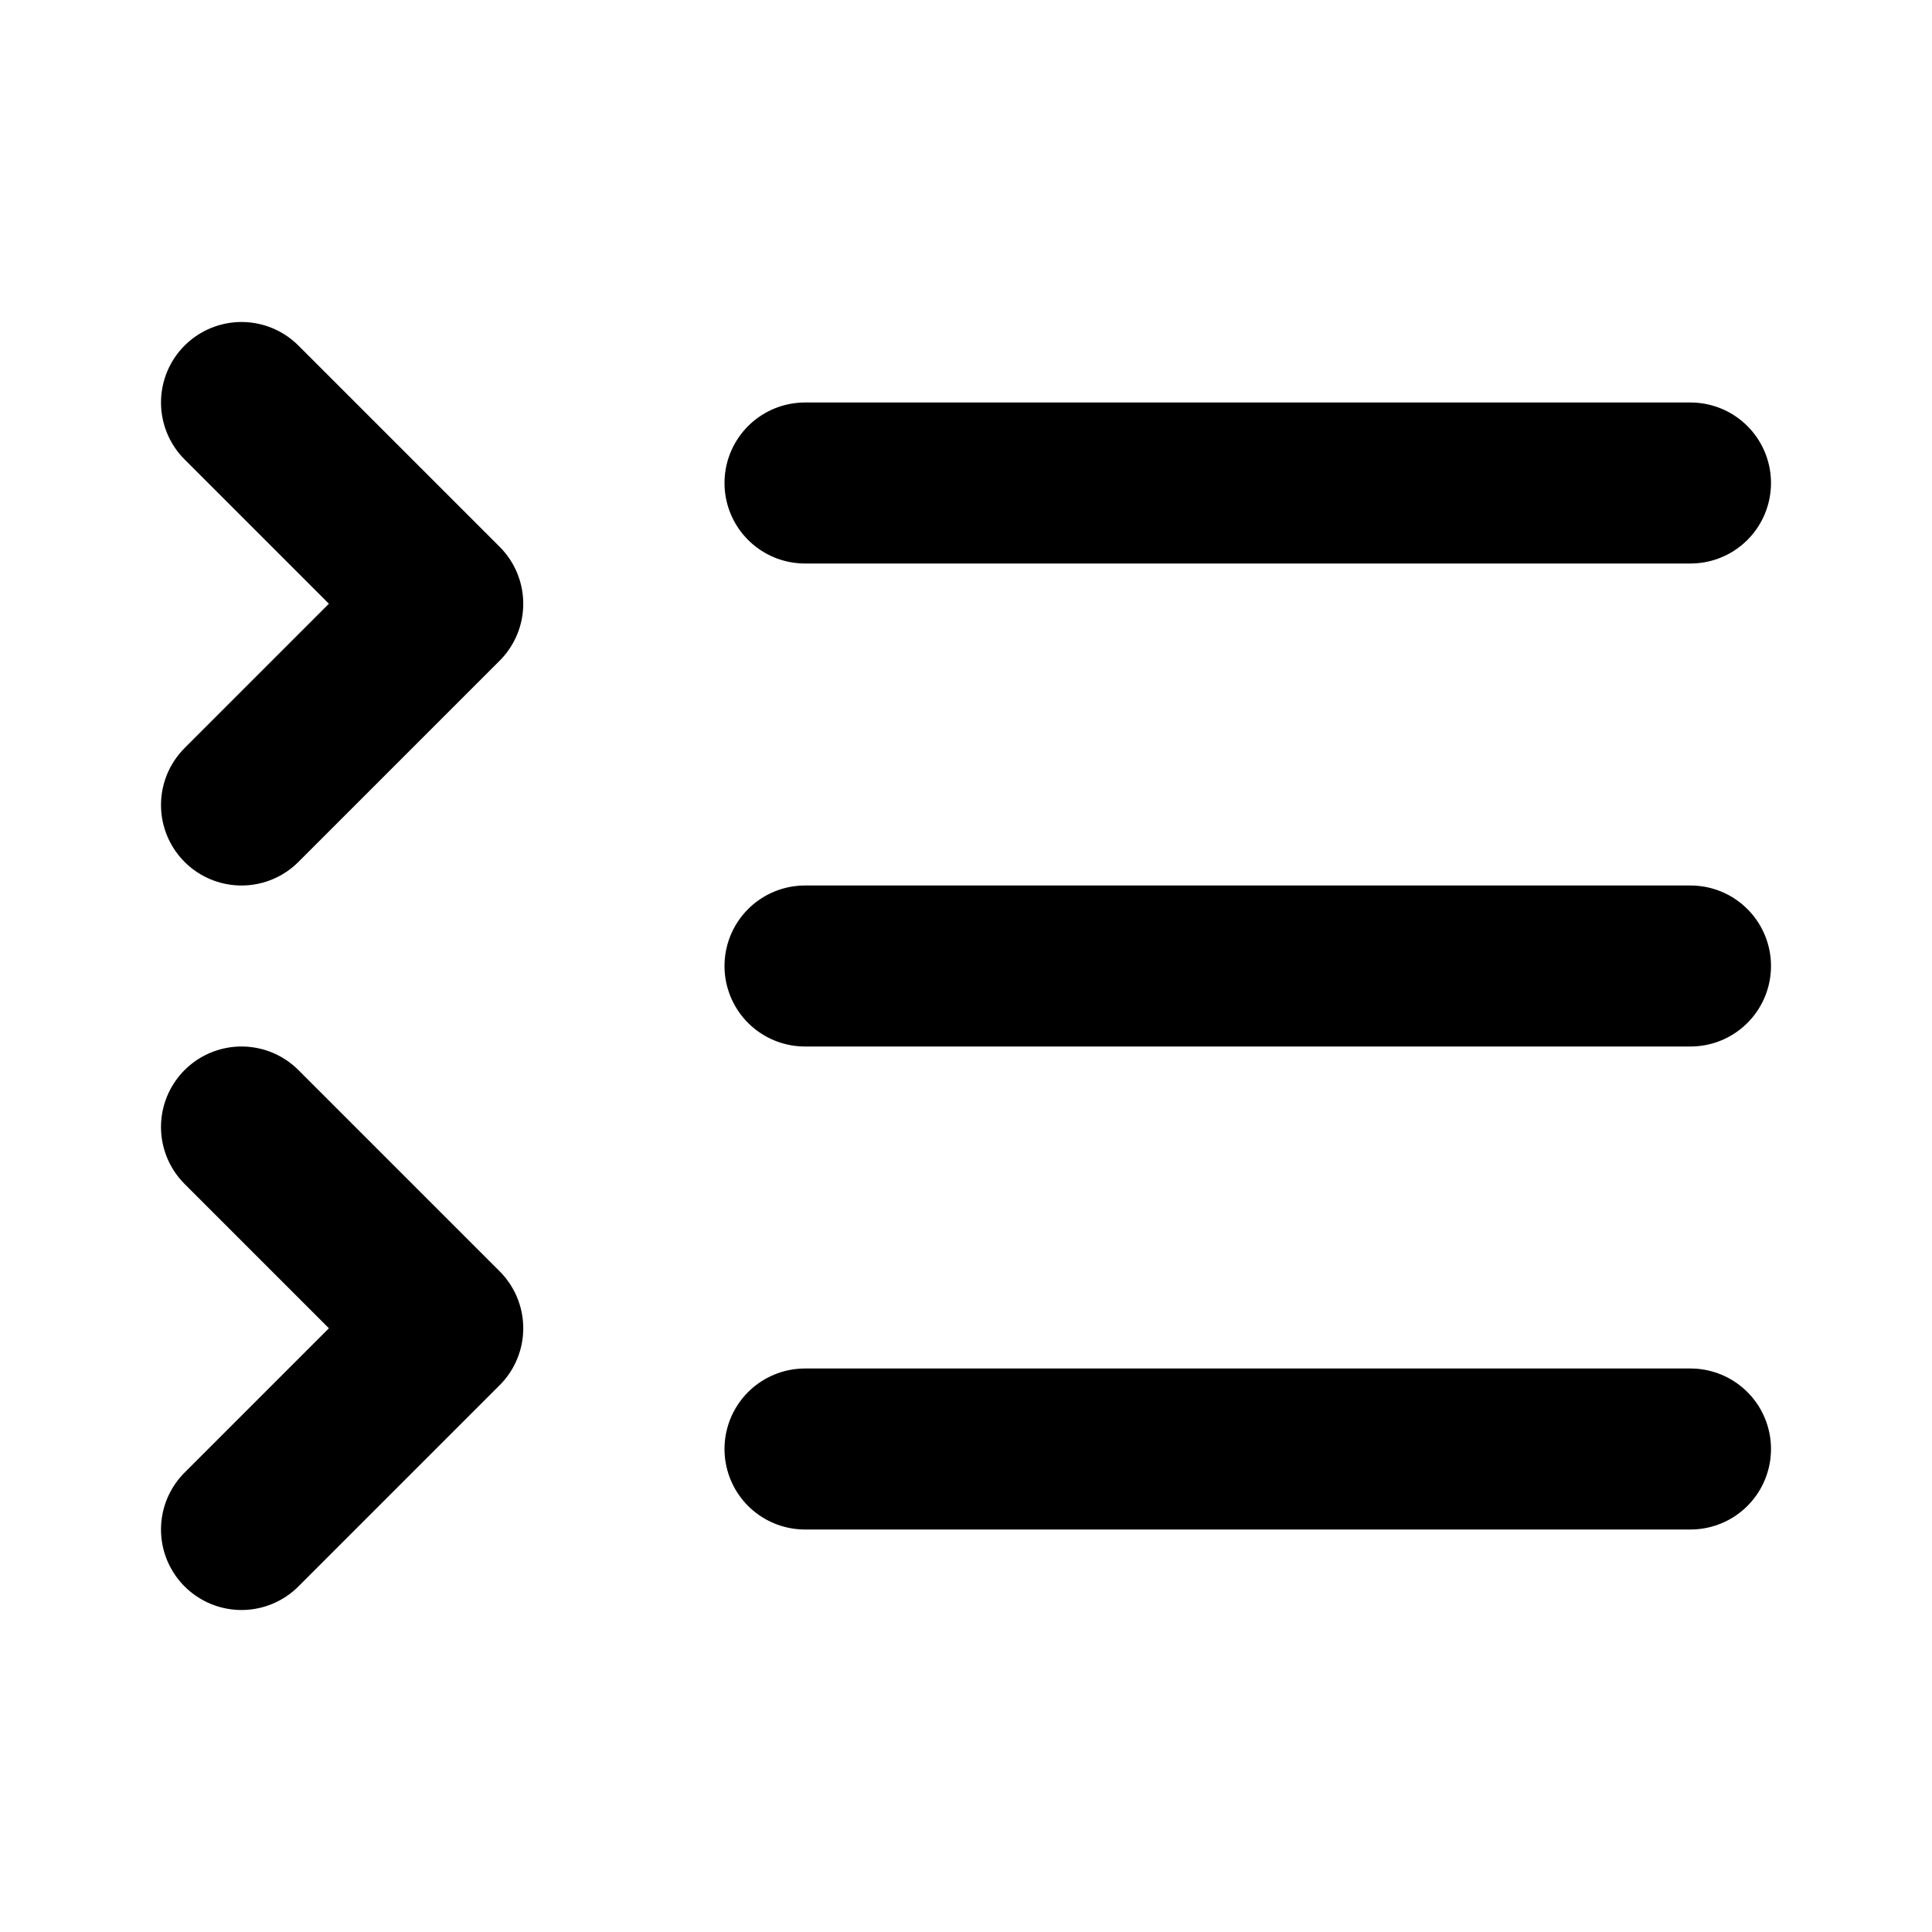
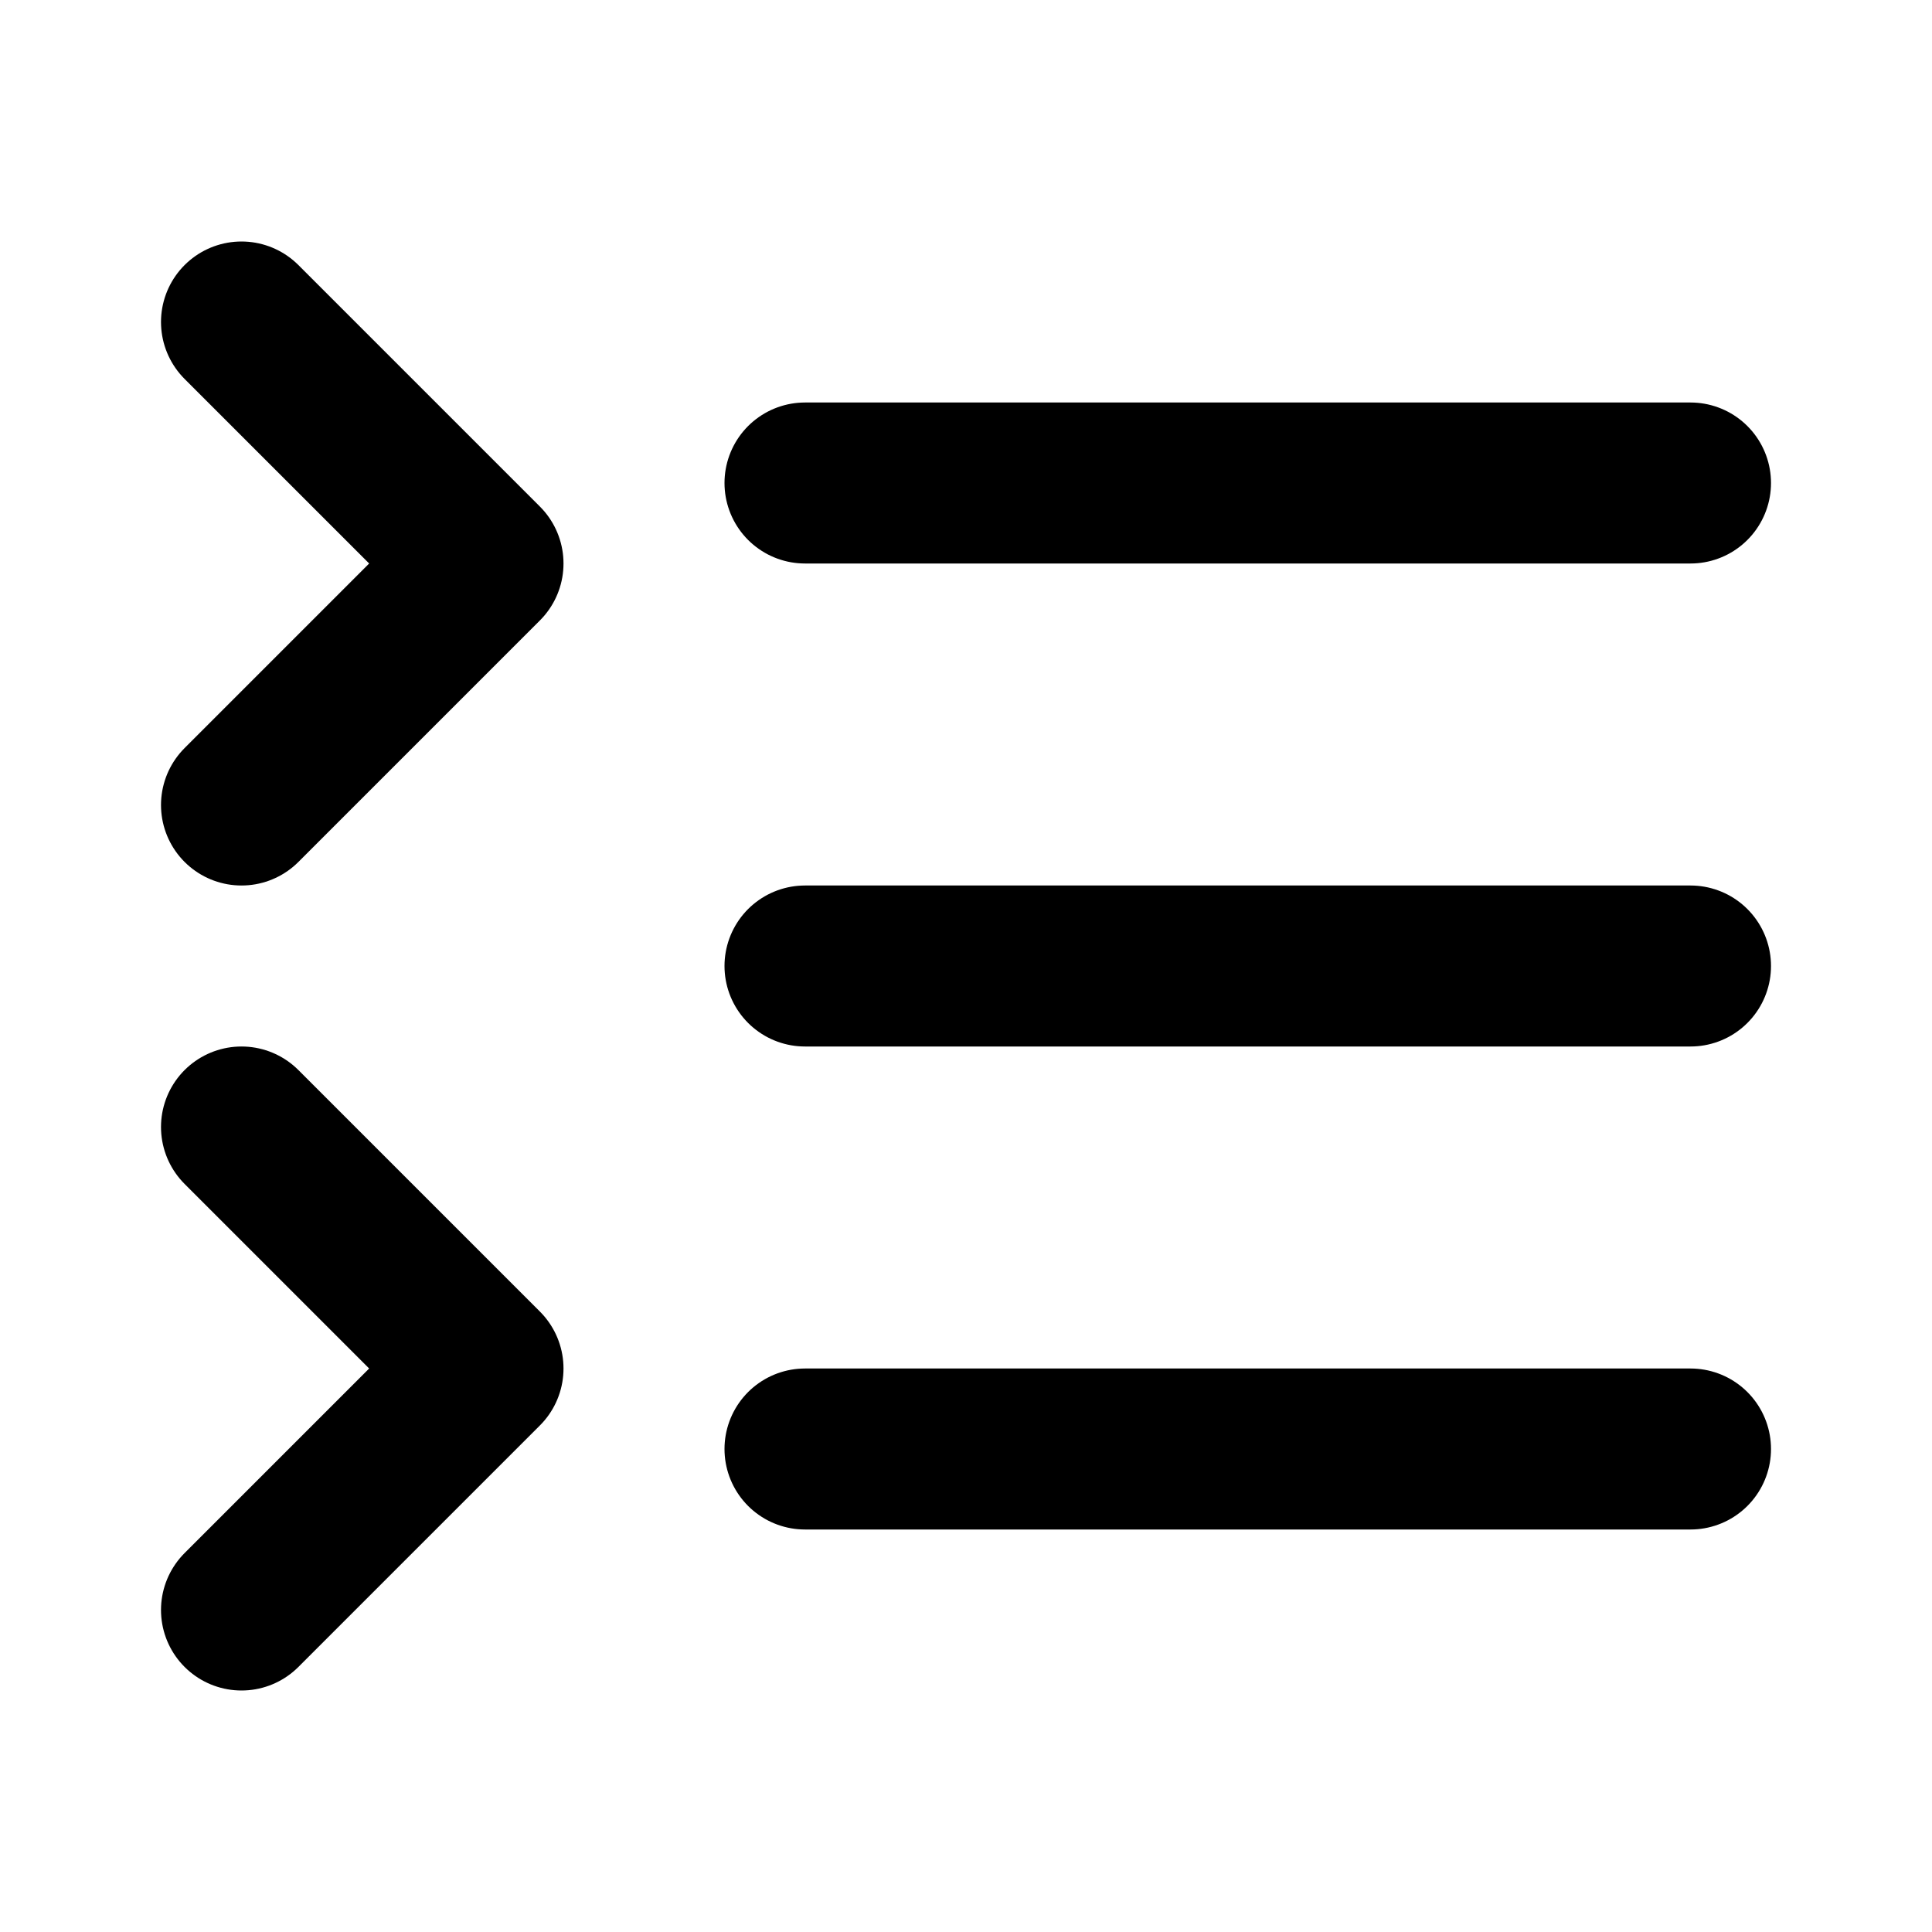
<svg xmlns="http://www.w3.org/2000/svg" viewBox="0 0 24 24" fill="none" stroke="currentColor" stroke-width="2" stroke-linecap="round" stroke-linejoin="round">
-   <path d="m3 10 2.5-2.5L3 5" />
-   <path d="m3 19 2.5-2.5L3 14" />
-   <path d="M10 6h11" />
  <path d="M10 12h11" />
  <path d="M10 18h11" />
+   <path d="M10 6h11" />
+   <path d="m3 10 3-3-3-3" />
+   <path d="m3 20 3-3-3-3" />
</svg>
